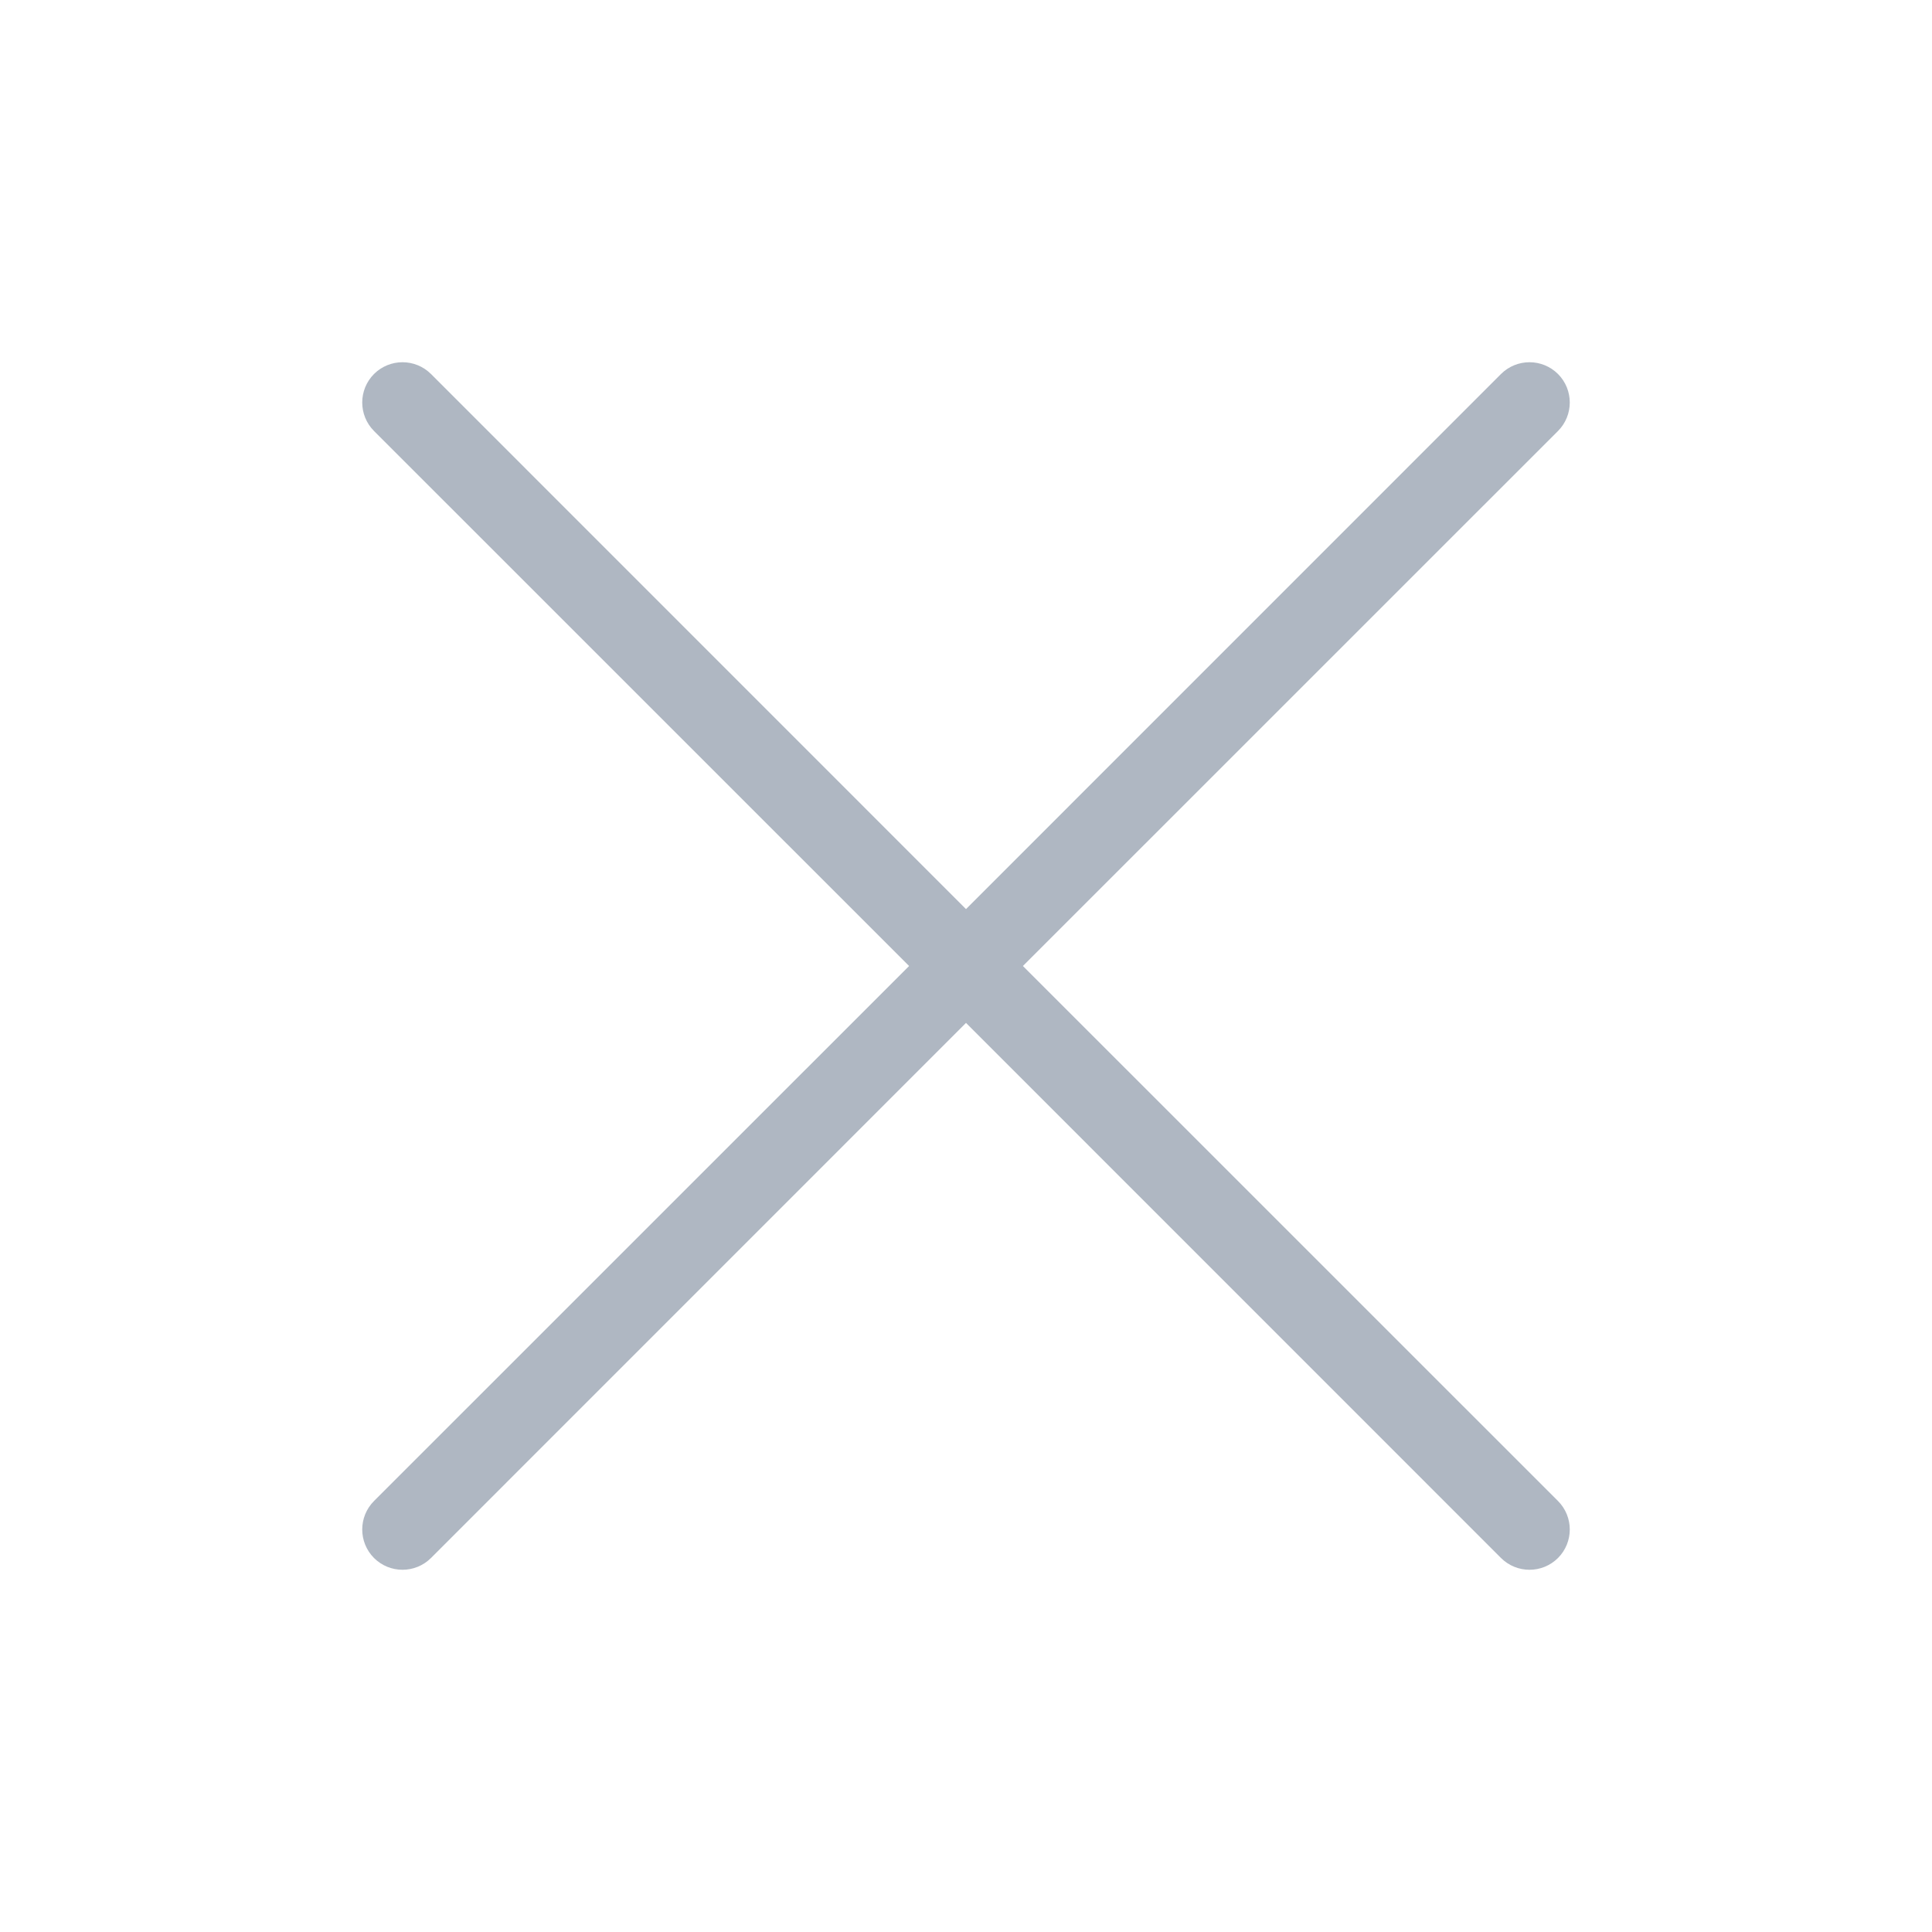
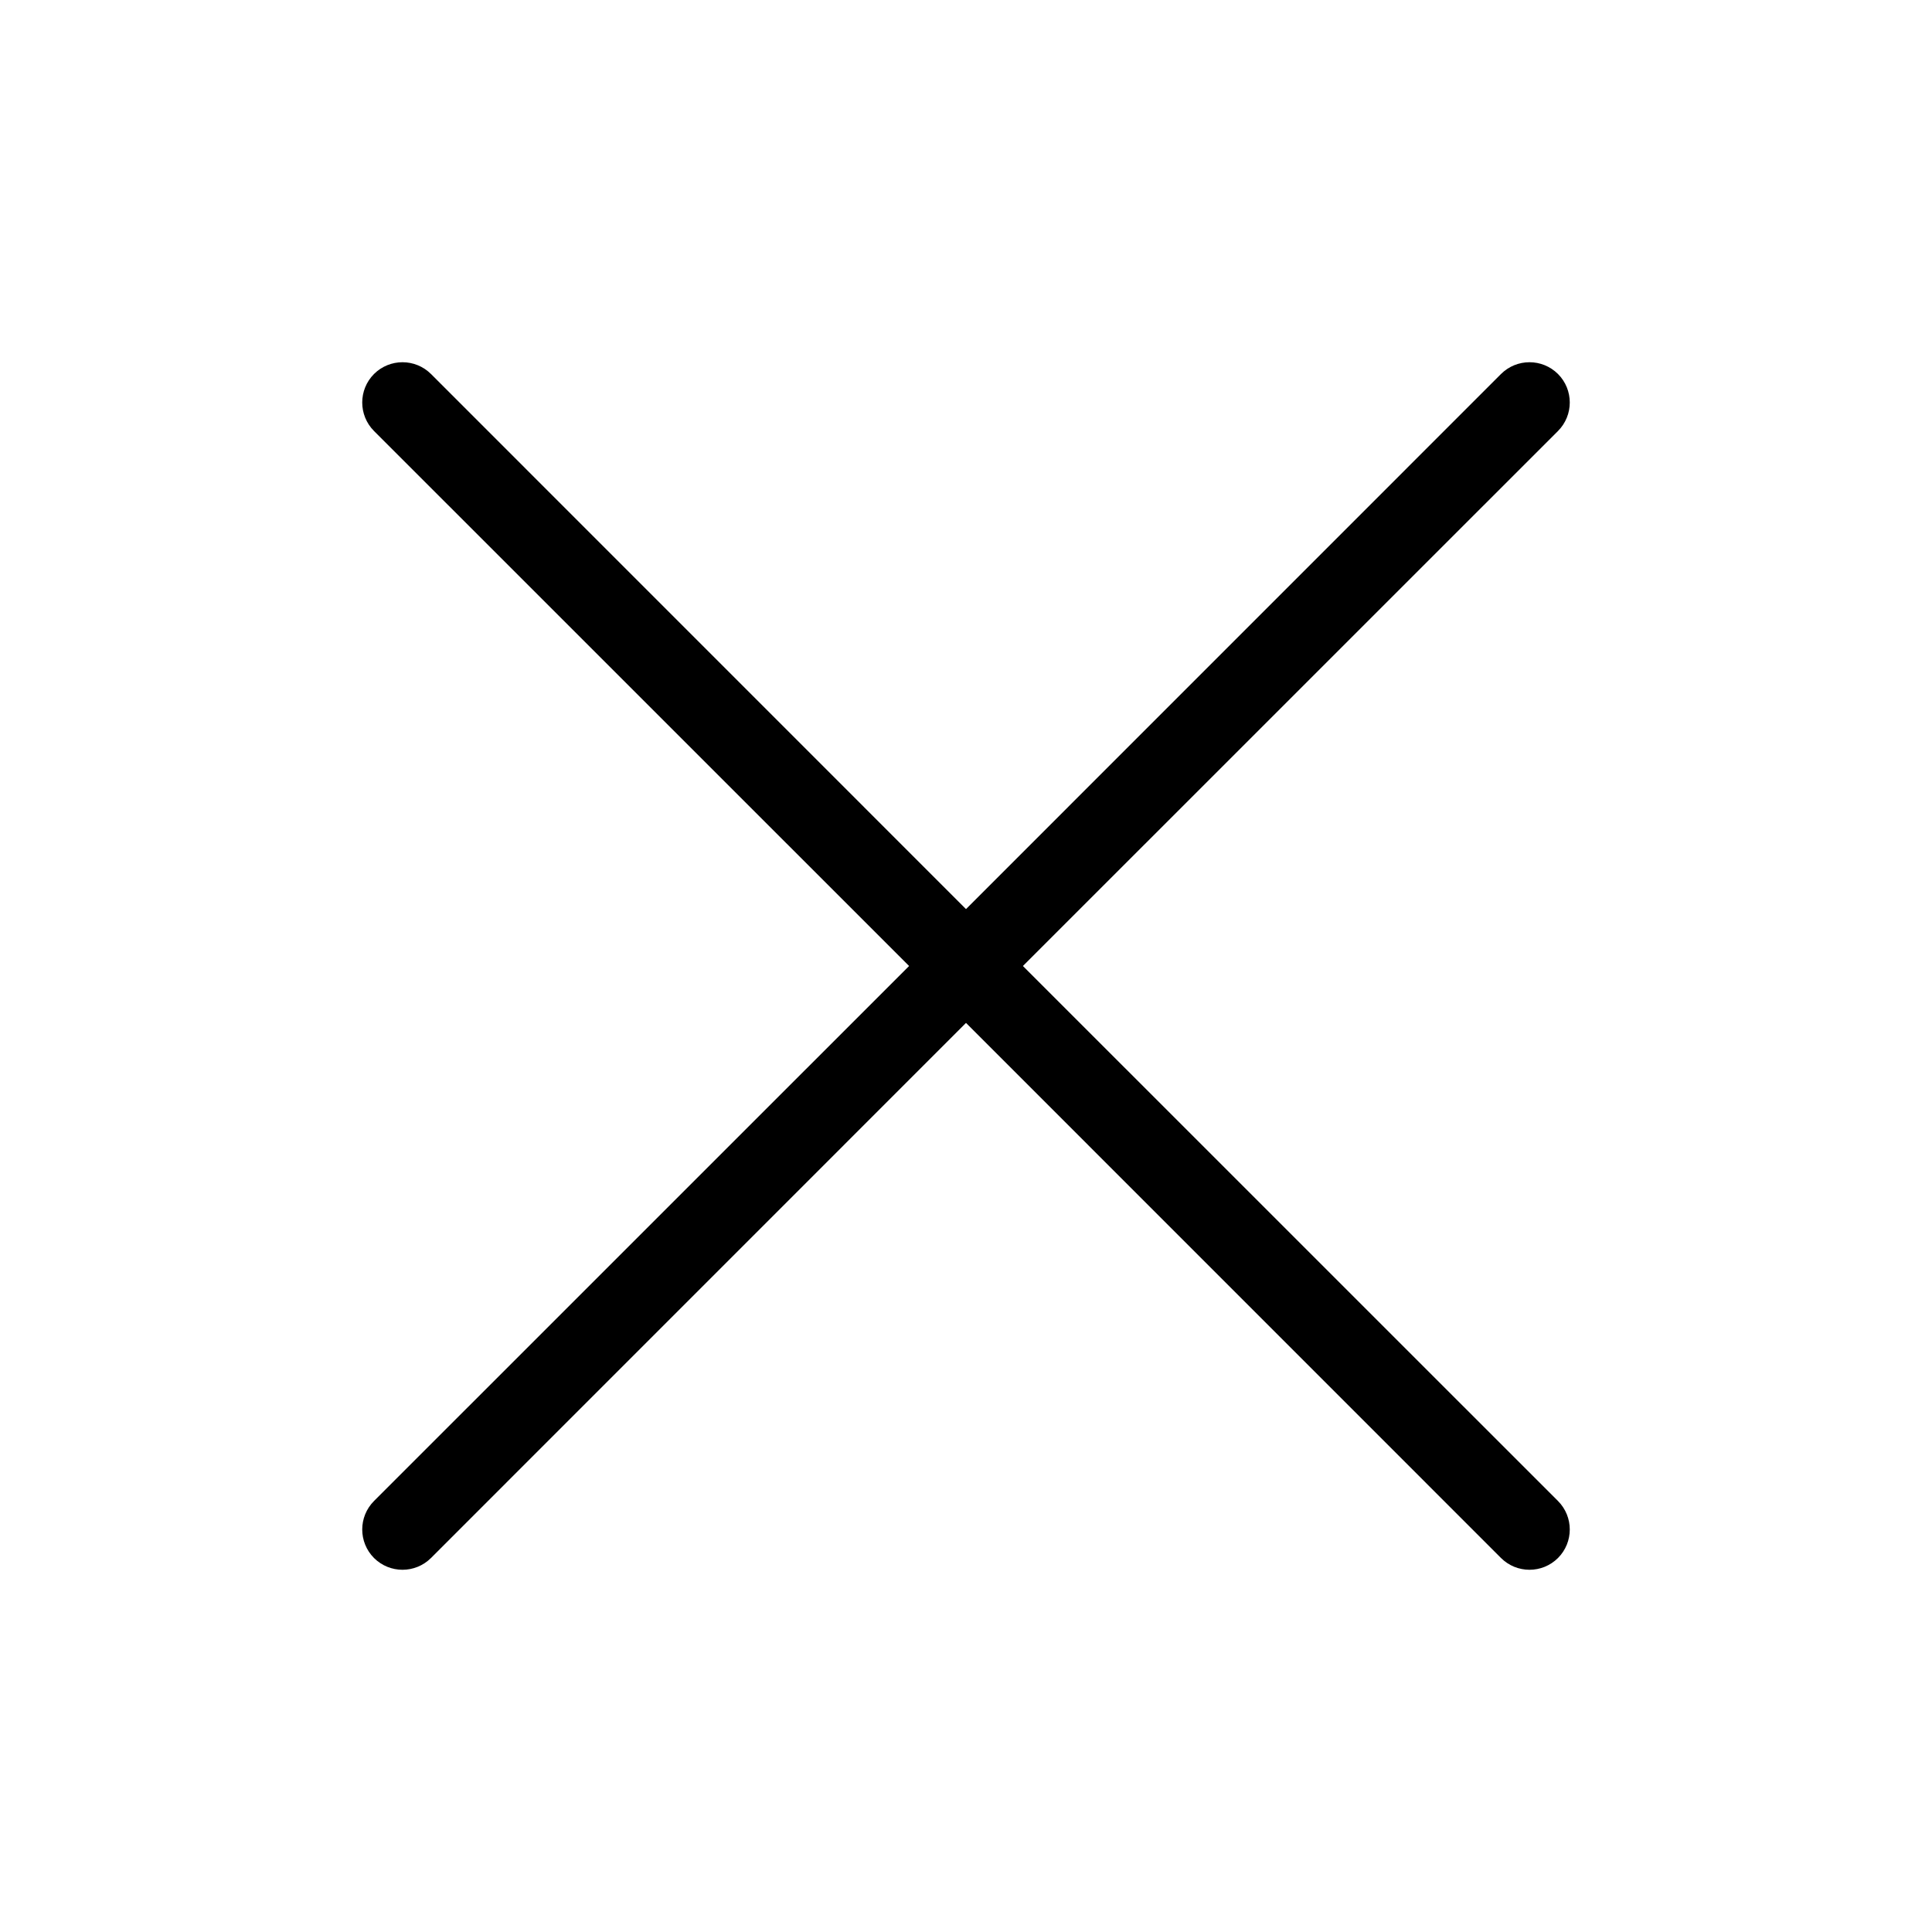
<svg xmlns="http://www.w3.org/2000/svg" width="24" height="24" viewBox="0 0 24 24" fill="#AFB7C2">
  <g id="icons/x-large">
-     <path id="Union" d="M4.646 18.646C4.451 18.842 4.451 19.158 4.646 19.354C4.842 19.549 5.158 19.549 5.354 19.354L12 12.707L18.646 19.354C18.842 19.549 19.158 19.549 19.354 19.354C19.549 19.158 19.549 18.842 19.354 18.646L12.707 12L19.354 5.354C19.549 5.158 19.549 4.842 19.354 4.646C19.158 4.451 18.842 4.451 18.646 4.646L12 11.293L5.354 4.646C5.158 4.451 4.842 4.451 4.646 4.646C4.451 4.842 4.451 5.158 4.646 5.354L11.293 12L4.646 18.646Z" />
+     <path id="Union" fill="currentColor" d="M4.646 18.646C4.451 18.842 4.451 19.158 4.646 19.354C4.842 19.549 5.158 19.549 5.354 19.354L12 12.707L18.646 19.354C18.842 19.549 19.158 19.549 19.354 19.354C19.549 19.158 19.549 18.842 19.354 18.646L12.707 12L19.354 5.354C19.549 5.158 19.549 4.842 19.354 4.646C19.158 4.451 18.842 4.451 18.646 4.646L12 11.293L5.354 4.646C5.158 4.451 4.842 4.451 4.646 4.646C4.451 4.842 4.451 5.158 4.646 5.354L11.293 12L4.646 18.646Z" />
  </g>
</svg>
